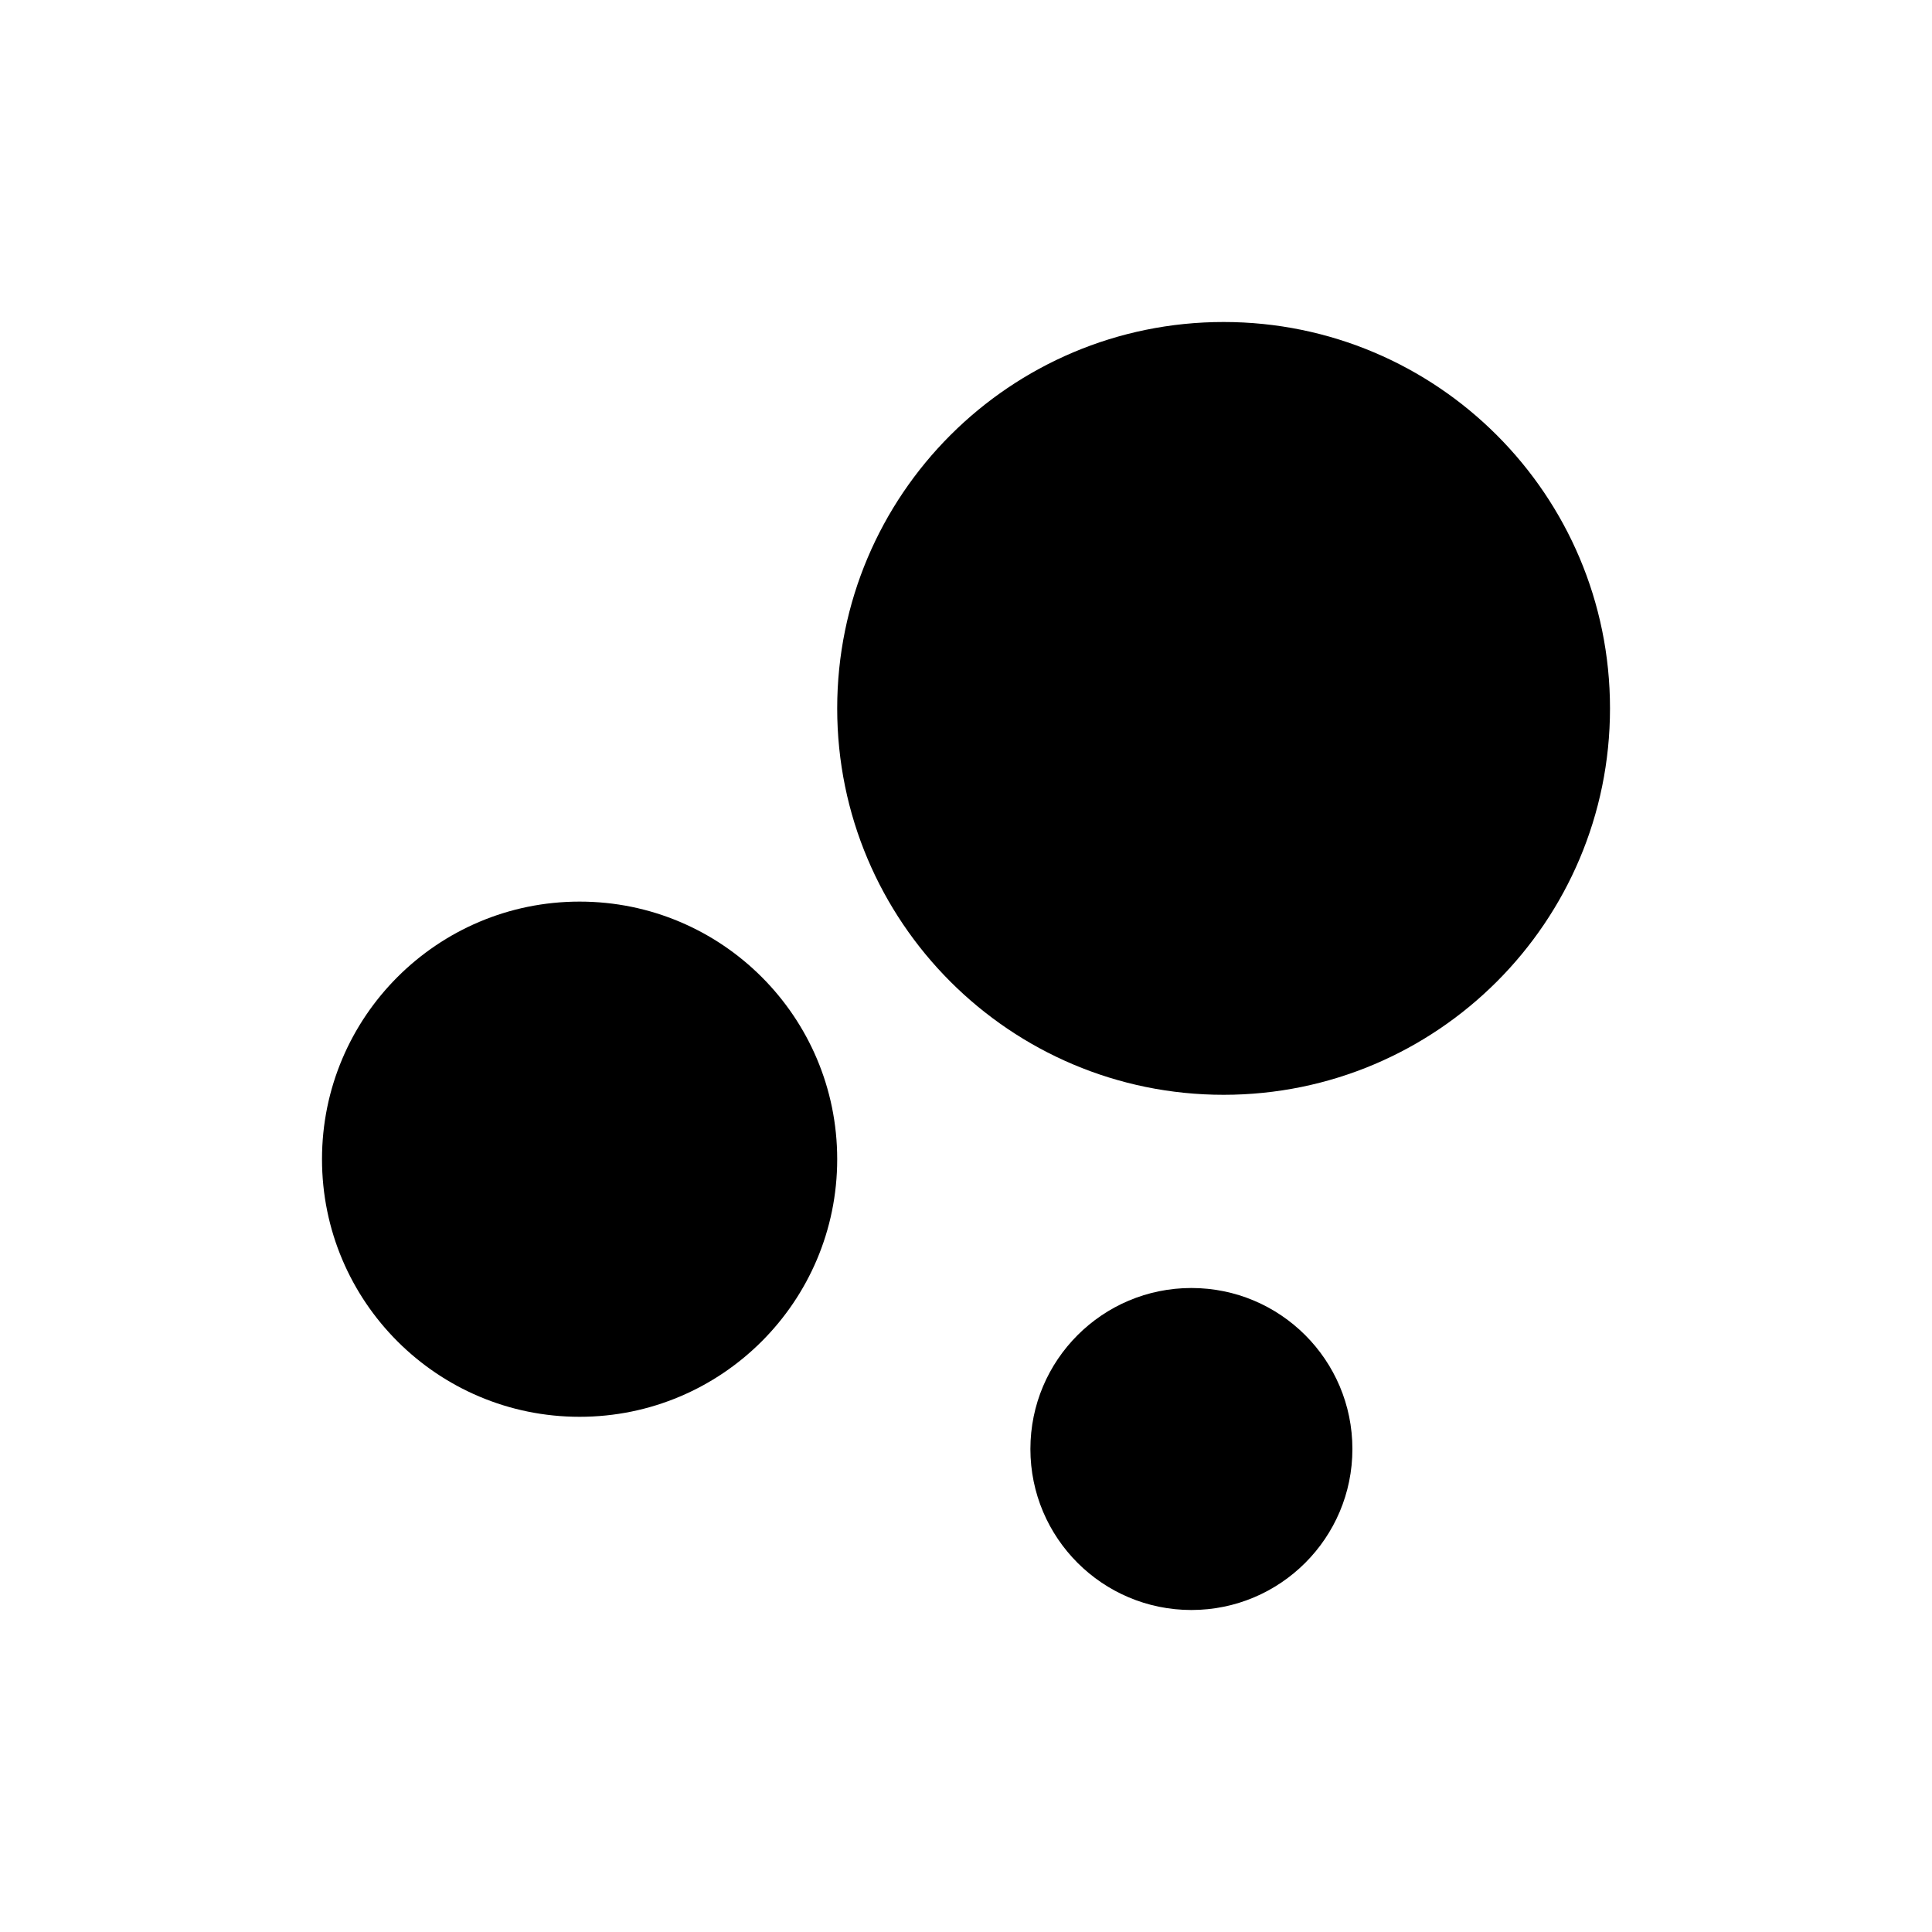
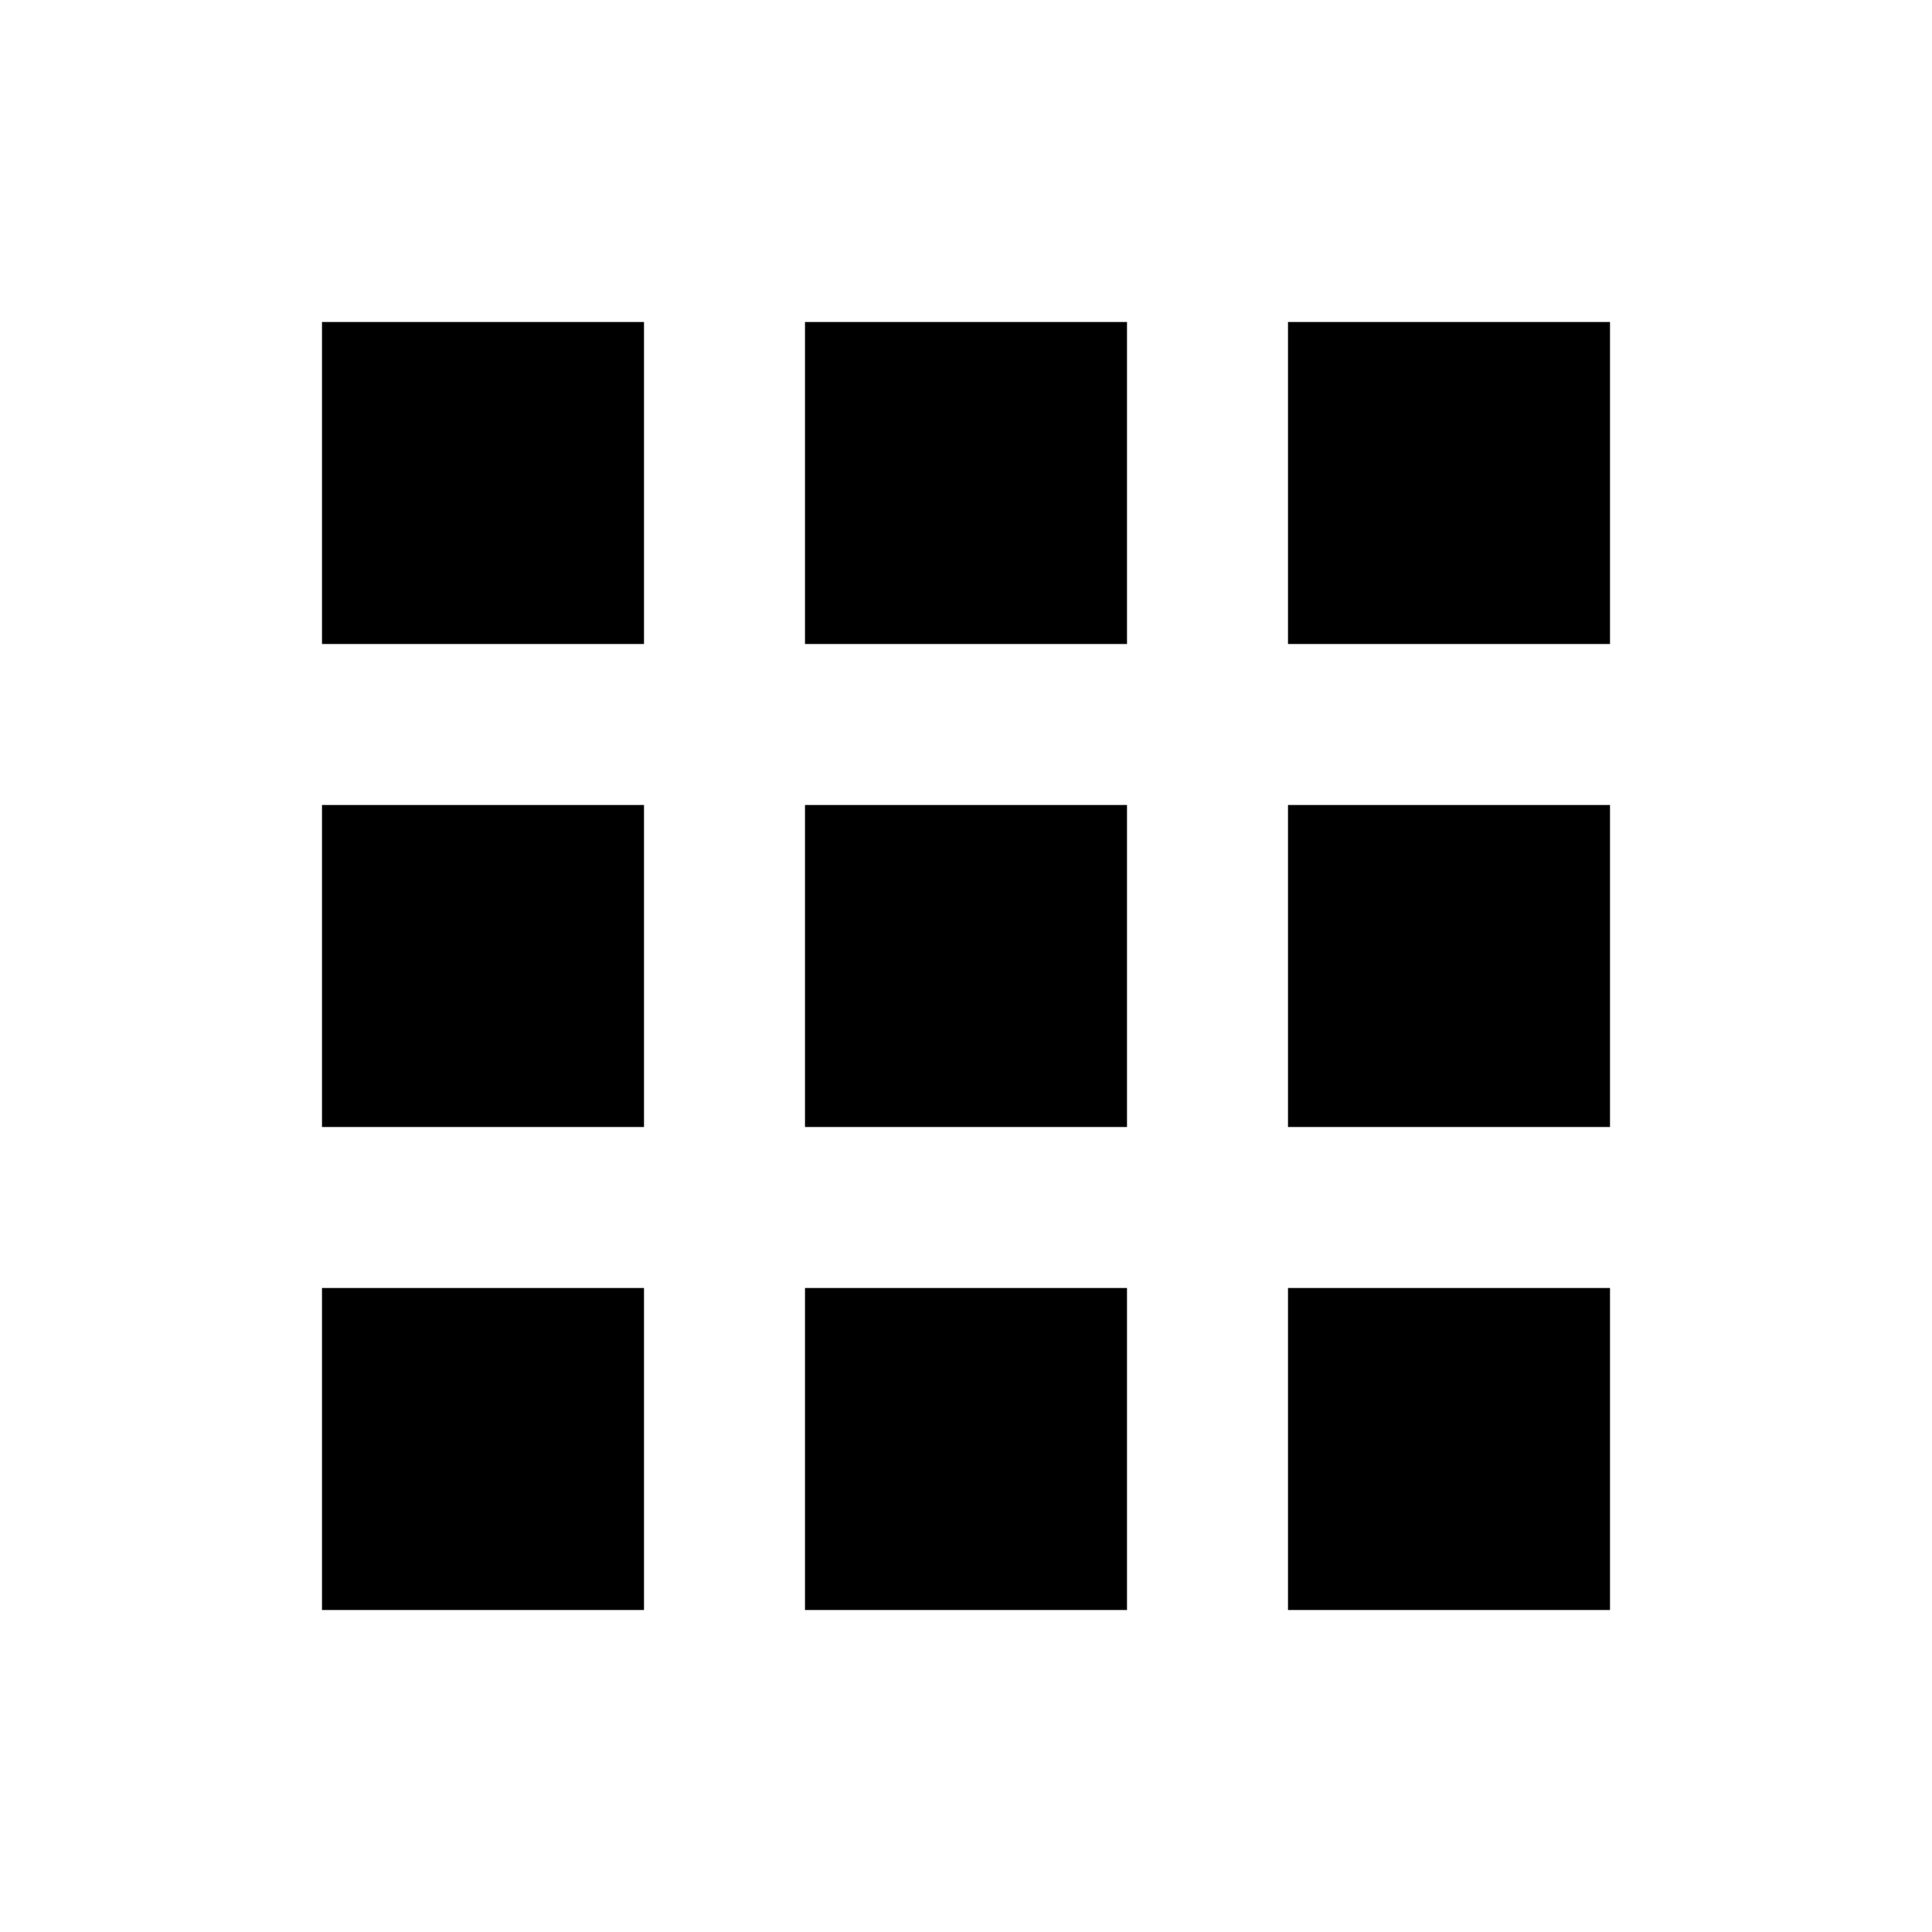
<svg xmlns="http://www.w3.org/2000/svg" fill="#000000" height="24" viewBox="0 0 24 24" width="24">
+   <path d="M4 8h4V4H4v4zm6 12h4v-4h-4v4zm-6 0h4v-4H4v4zm0-6h4v-4H4v4zm6 0h4v-4h-4v4zm6-10v4h4V4h-4zm-6 4h4V4h-4v4zm6 6h4v-4h-4v4zm0 6h4v-4h-4v4z" />
  <path d="M0 0h24v24H0z" fill="none" />
-   <circle cx="7.2" cy="14.4" r="3.2" />
-   <circle cx="14.8" cy="18" r="2" />
-   <circle cx="15.2" cy="8.8" r="4.8" />
</svg>
